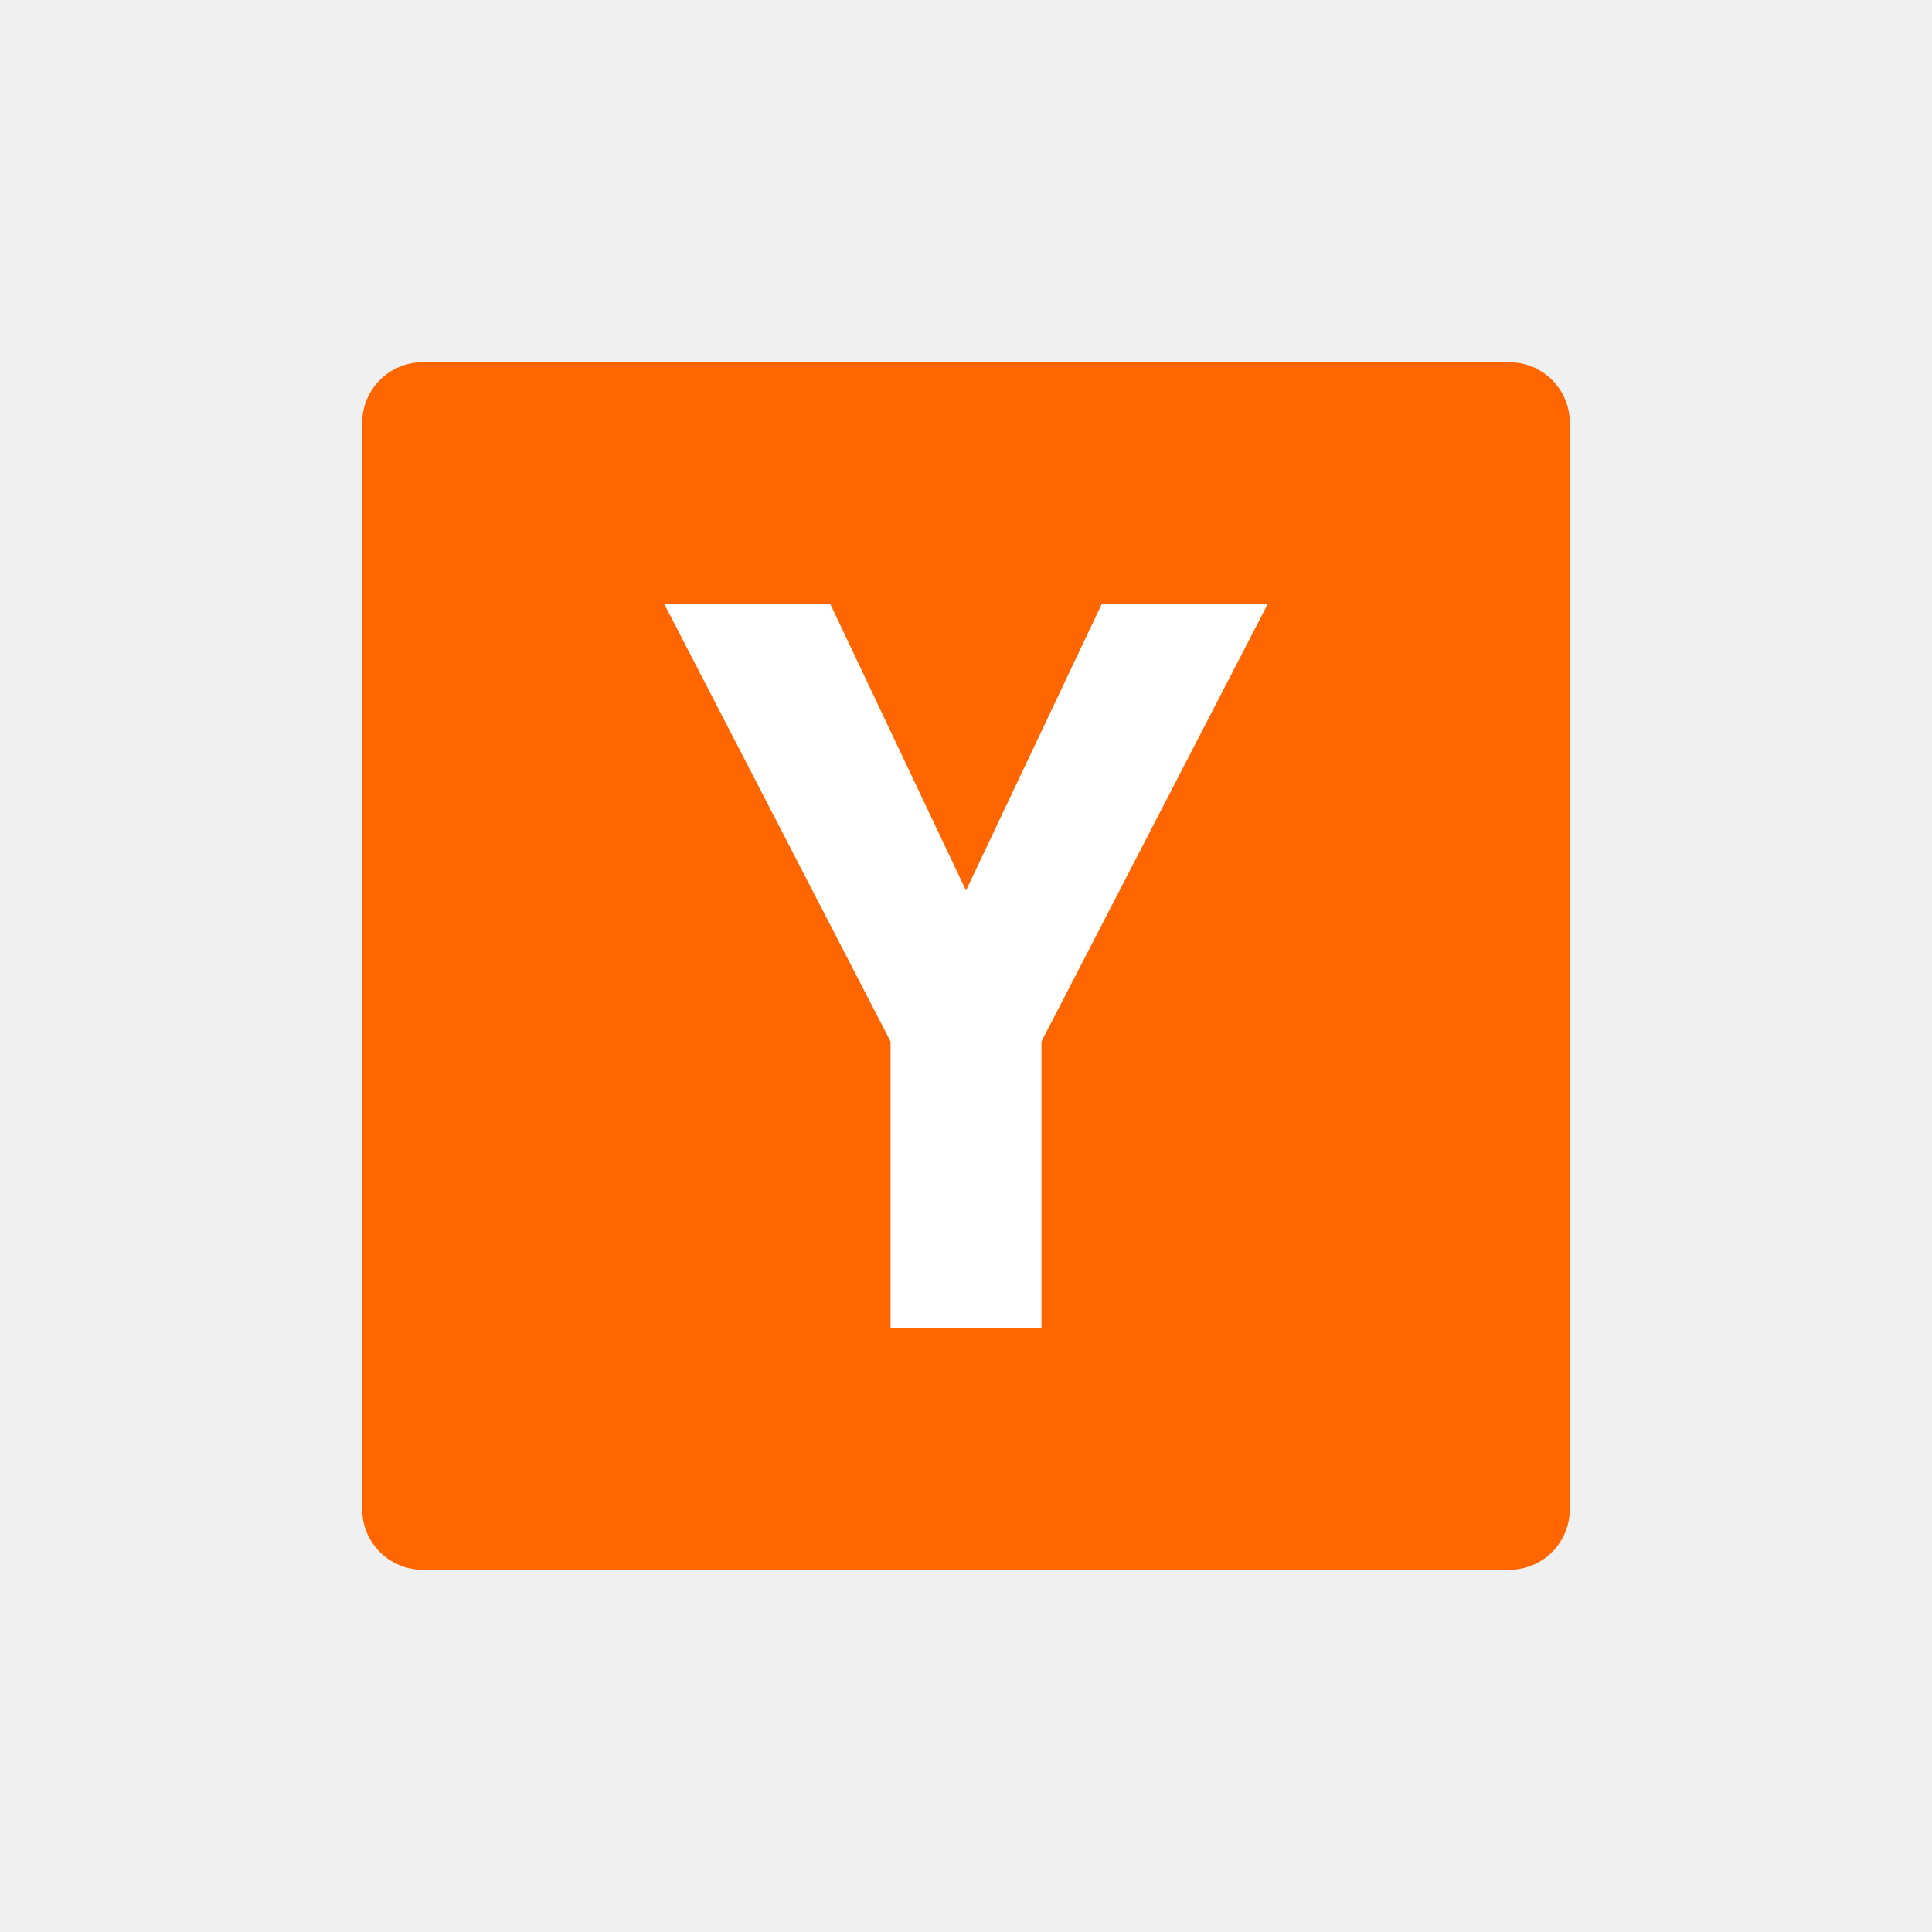
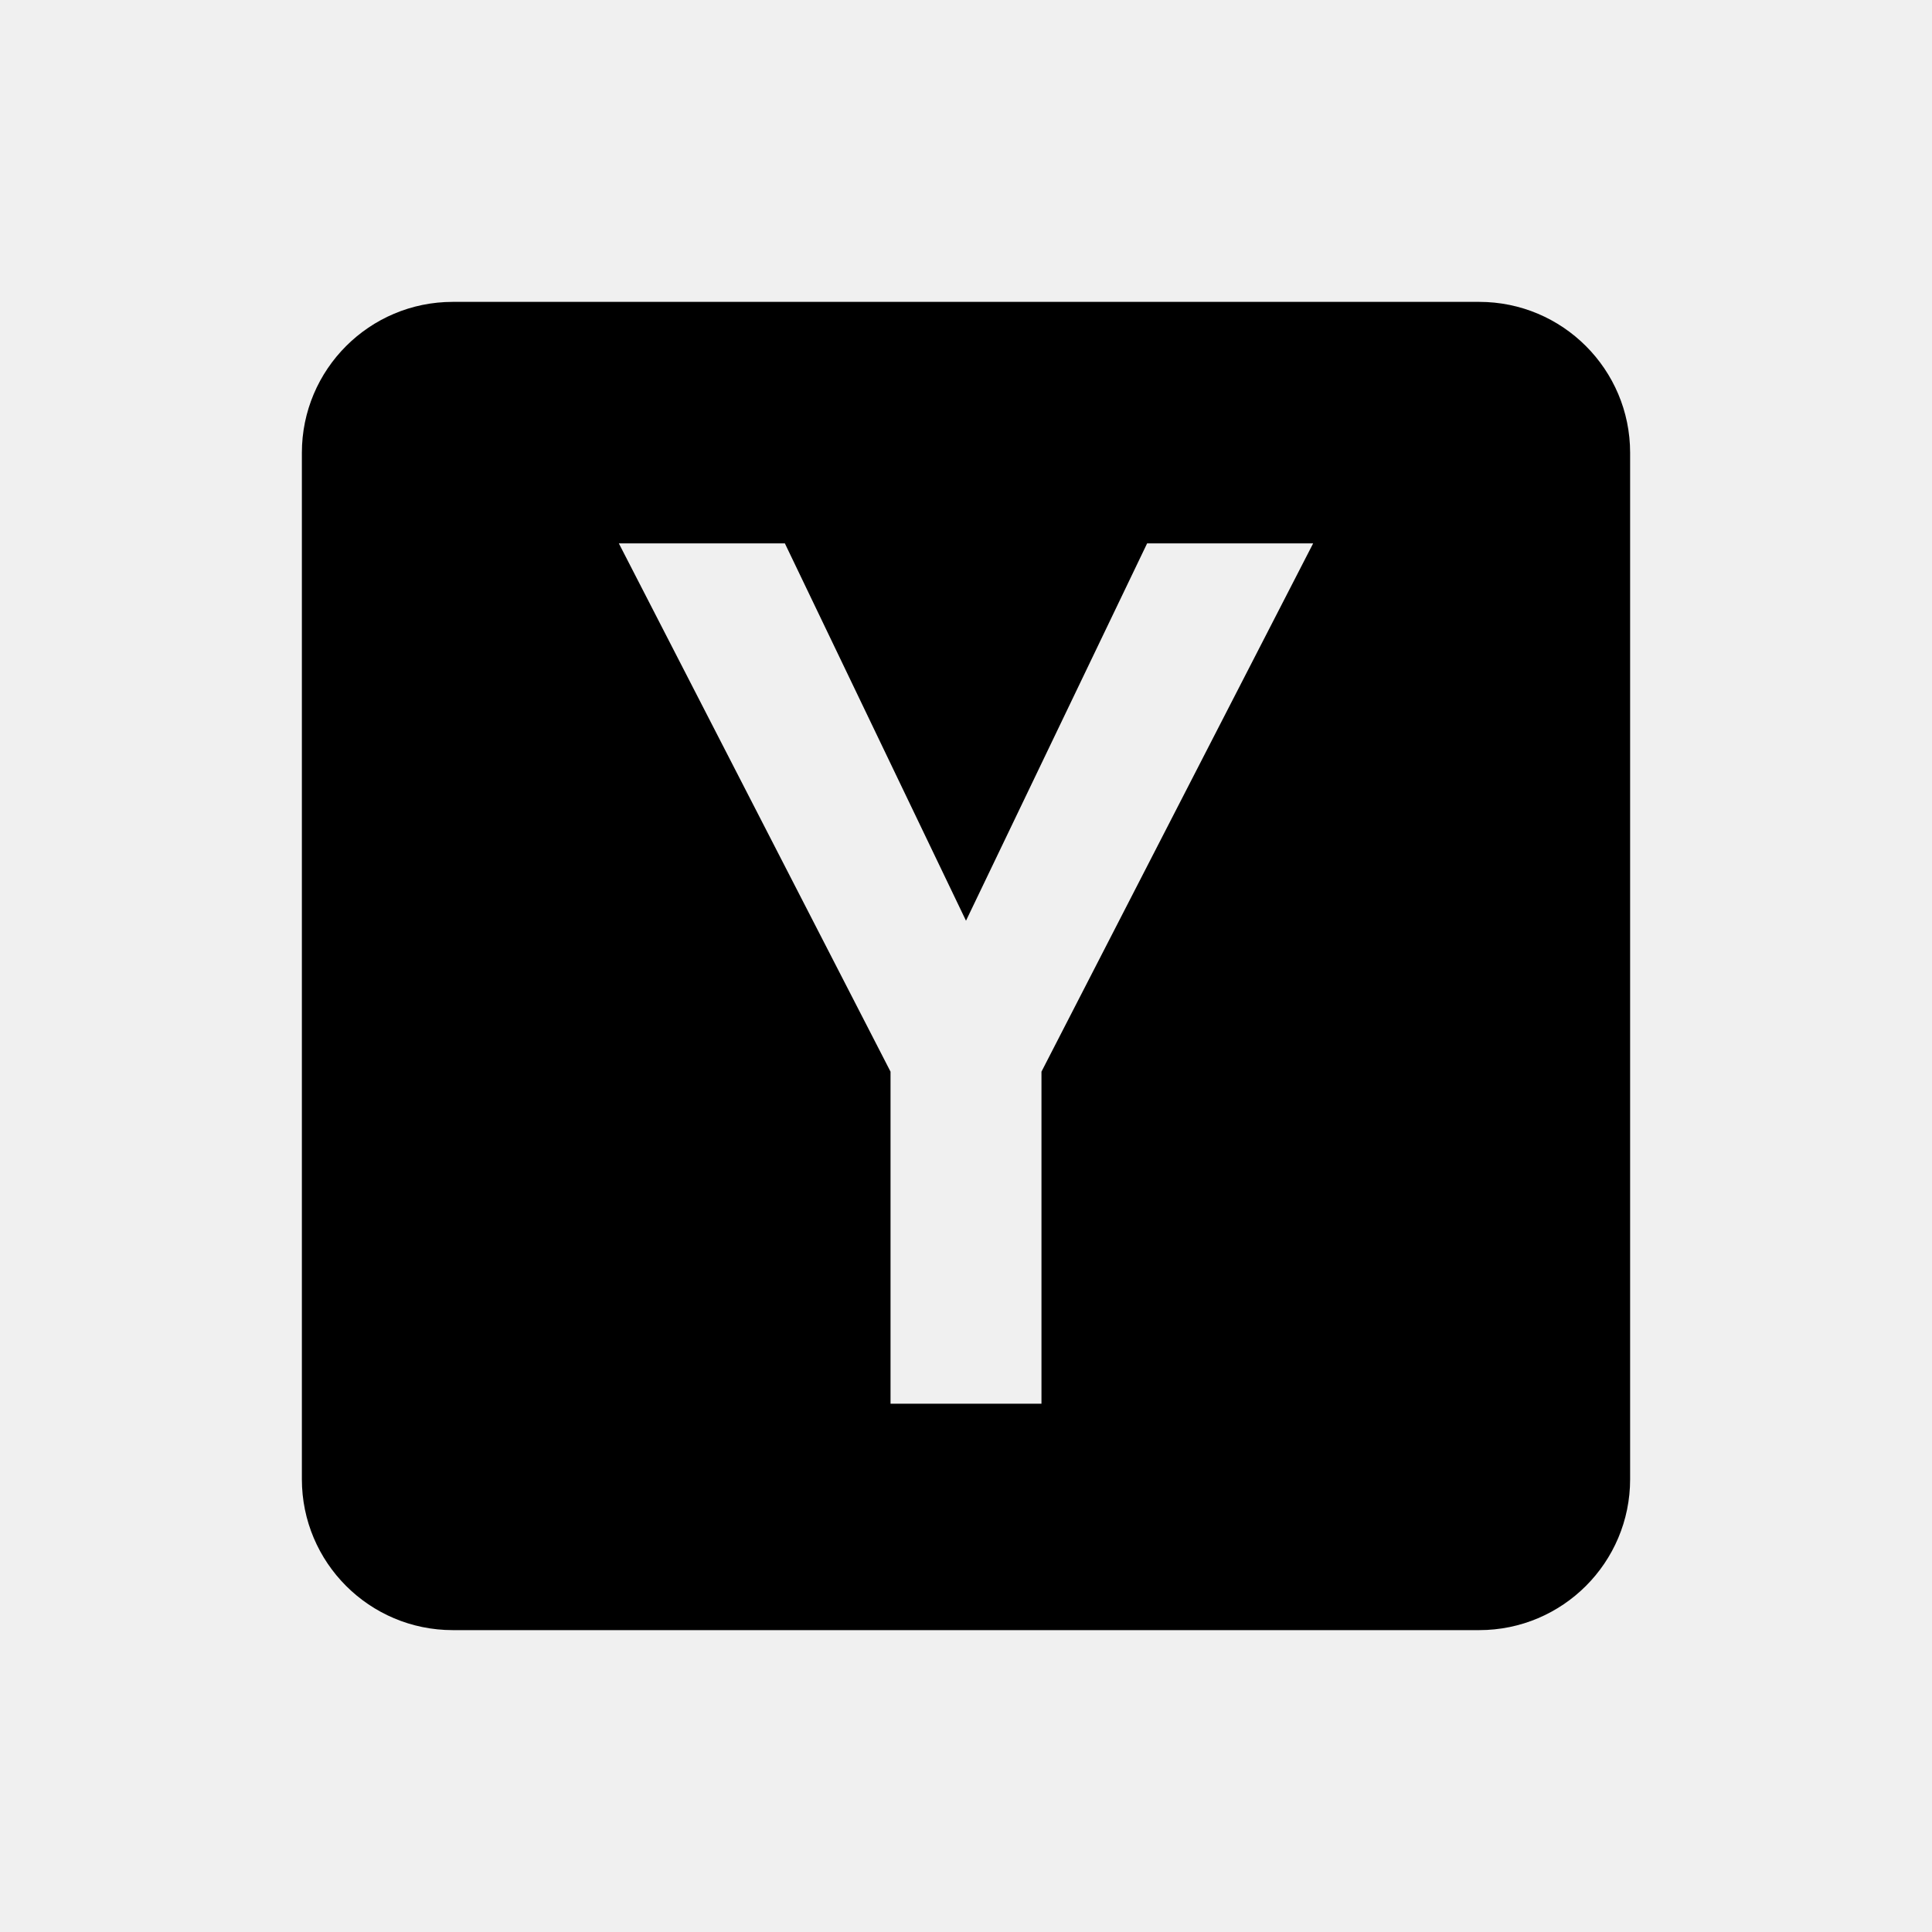
<svg xmlns="http://www.w3.org/2000/svg" viewBox="0 0 256 256">
-   <rect x="48" y="48" width="160" height="160" rx="8" fill="#ff6600" />
-   <path d="M88 80h22l18 38 18-38h22l-30 58v38h-20v-38z" fill="#fff" />
+   <path fill-rule="evenodd" fill="#000" d="M60 40h136a20 20 0 0 1 20 20v136a20 20 0 0 1-20 20H60a20 20 0 0 1-20-20V60a20 20 0 0 1 20-20zM82 72l36 70v44h20v-44l36-70h-22l-24 50-24-50z" />
</svg>
